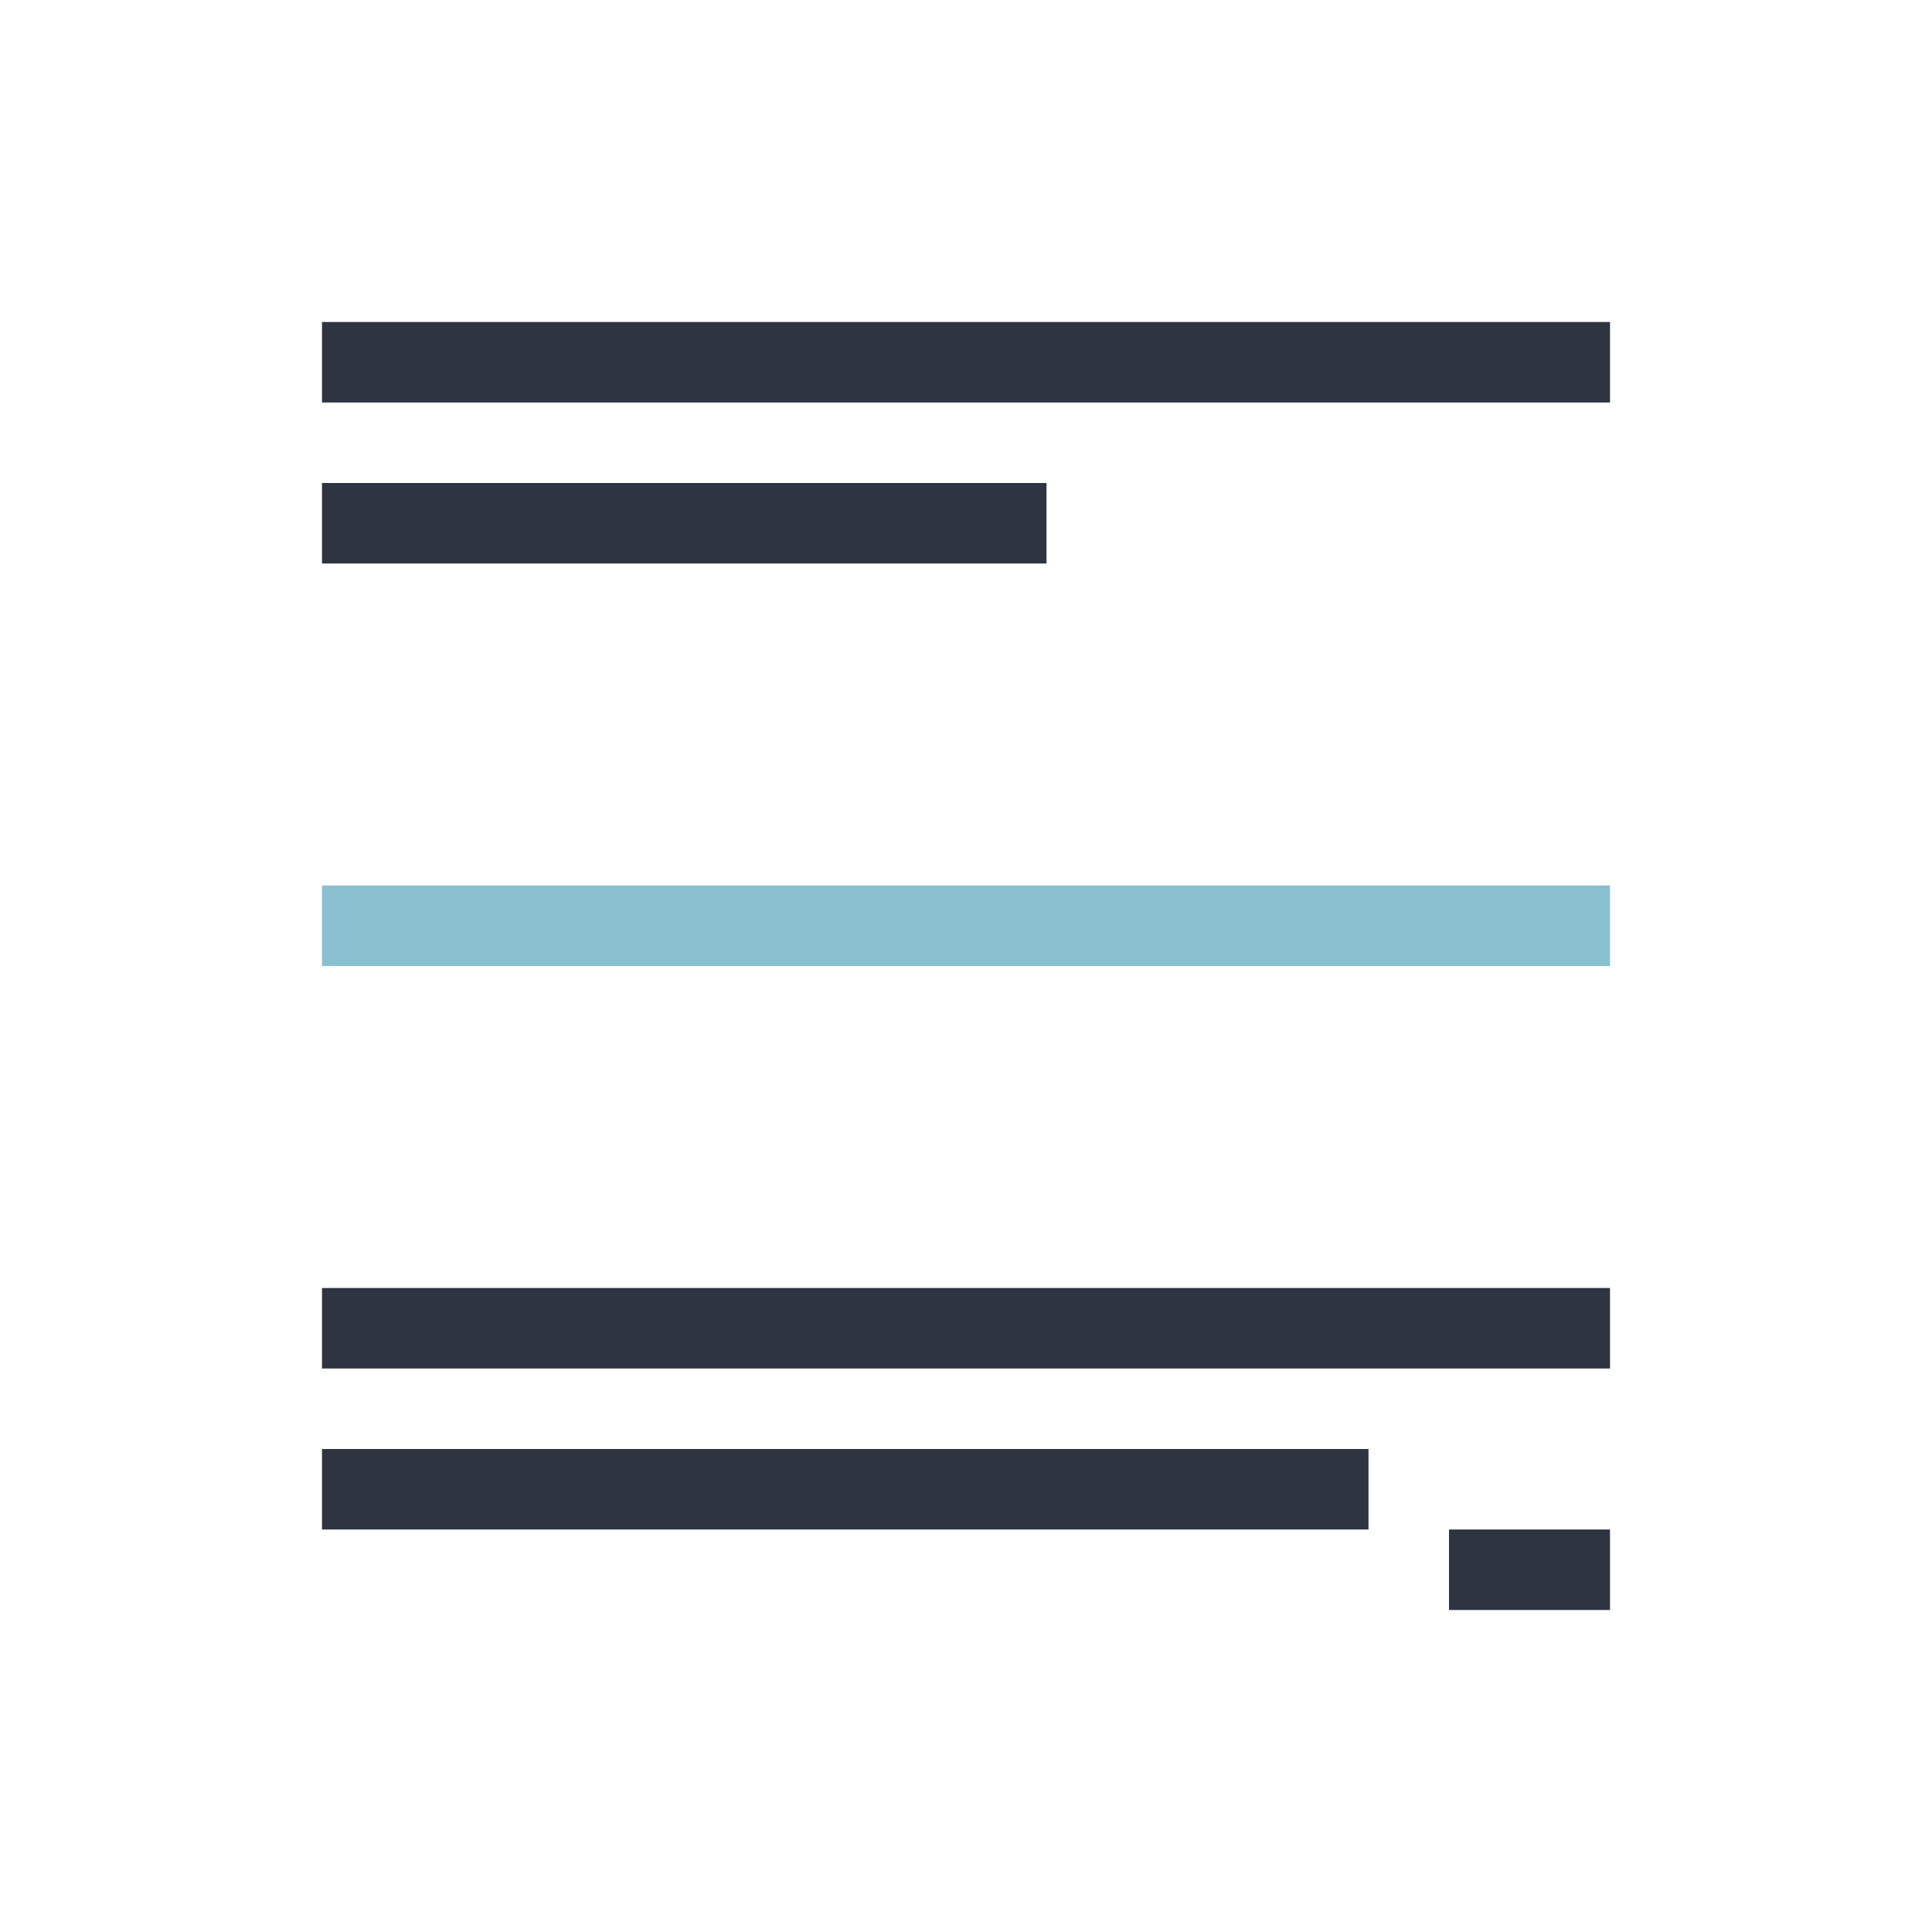
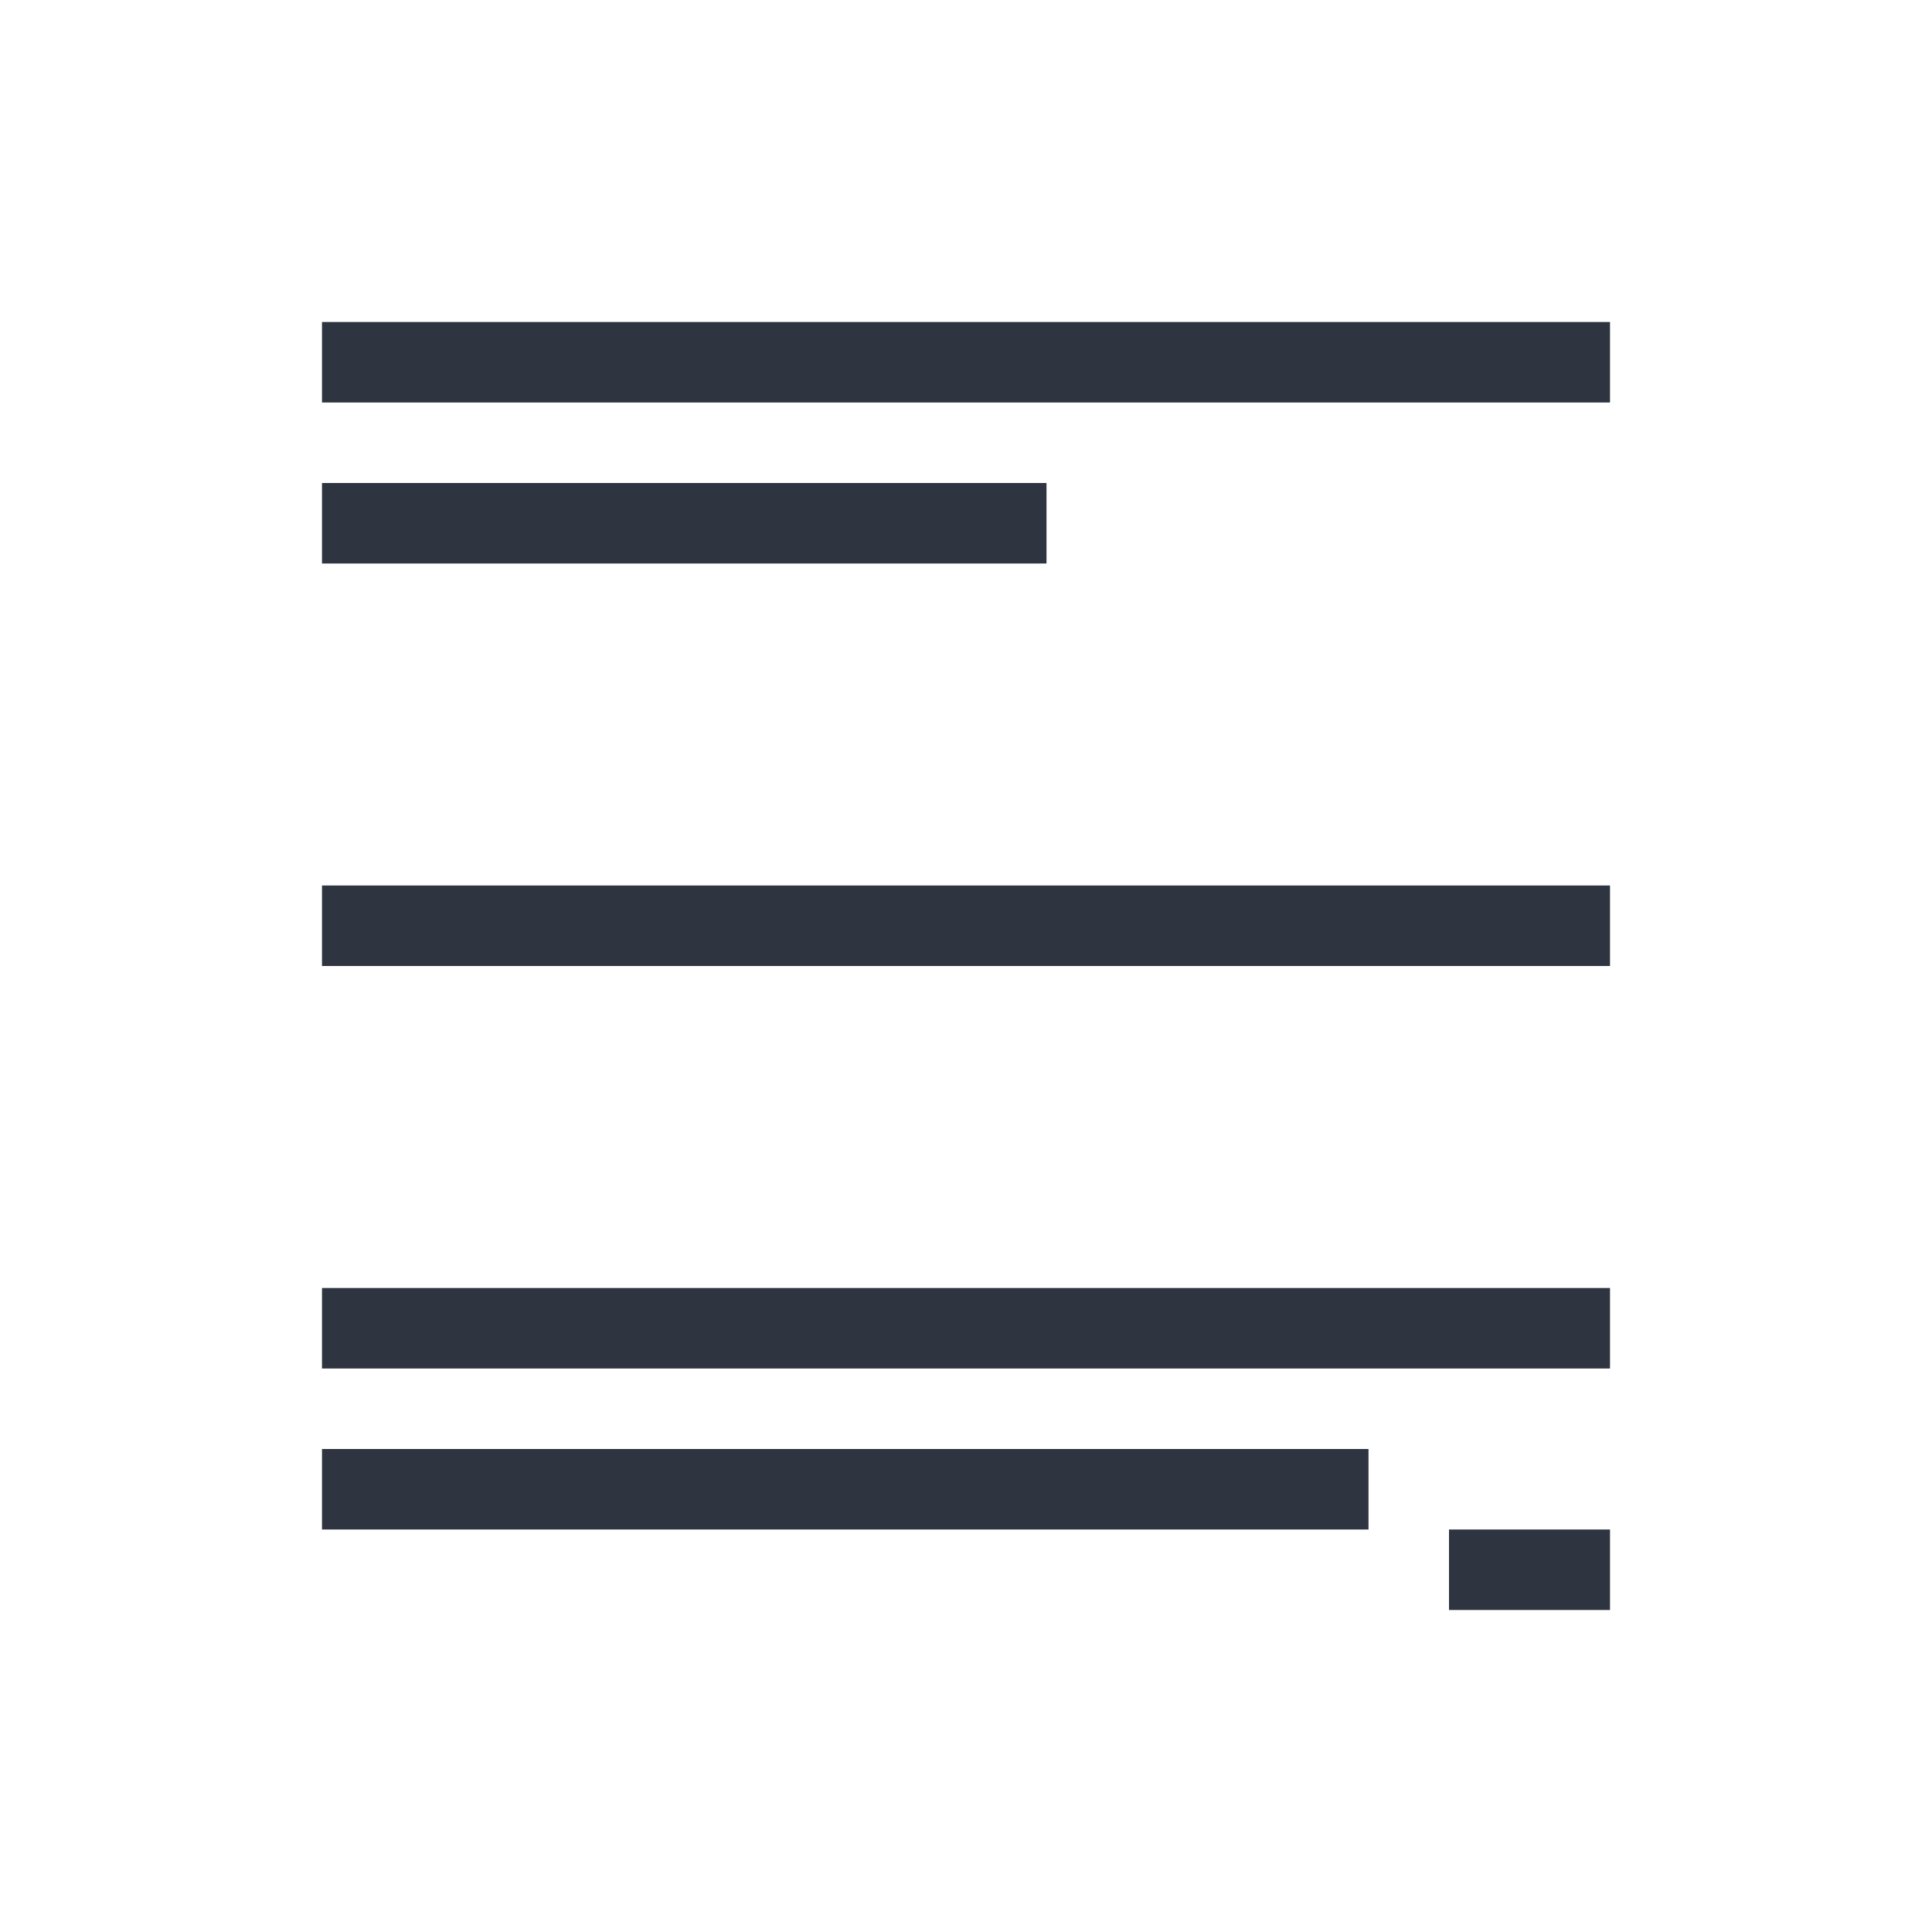
- <svg xmlns="http://www.w3.org/2000/svg" viewBox="0 0 24 24">
+ <svg xmlns="http://www.w3.org/2000/svg" version="1.1" viewBox="0 0 24 24">
  <defs>
    <style type="text/css">.ColorScheme-Text {
        color:#2e3440;
      }
      .ColorScheme-Highlight {
        color:#88c0d0;
      }</style>
  </defs>
-   <g transform="translate(1,1)" fill="currentColor">
+   <g transform="translate(1,1)" fill="#2e3440">
    <path class="ColorScheme-Text" d="m3 3v1h16v-1h-16zm0 2v1h9v-1h-9zm0 10v1h16v-1h-16zm0 2v1h13v-1h-13zm14 1v1h2v-1h-2z" />
    <path class="ColorScheme-Highlight" d="m3 10v1h16v-1h-16z" />
  </g>
</svg>
